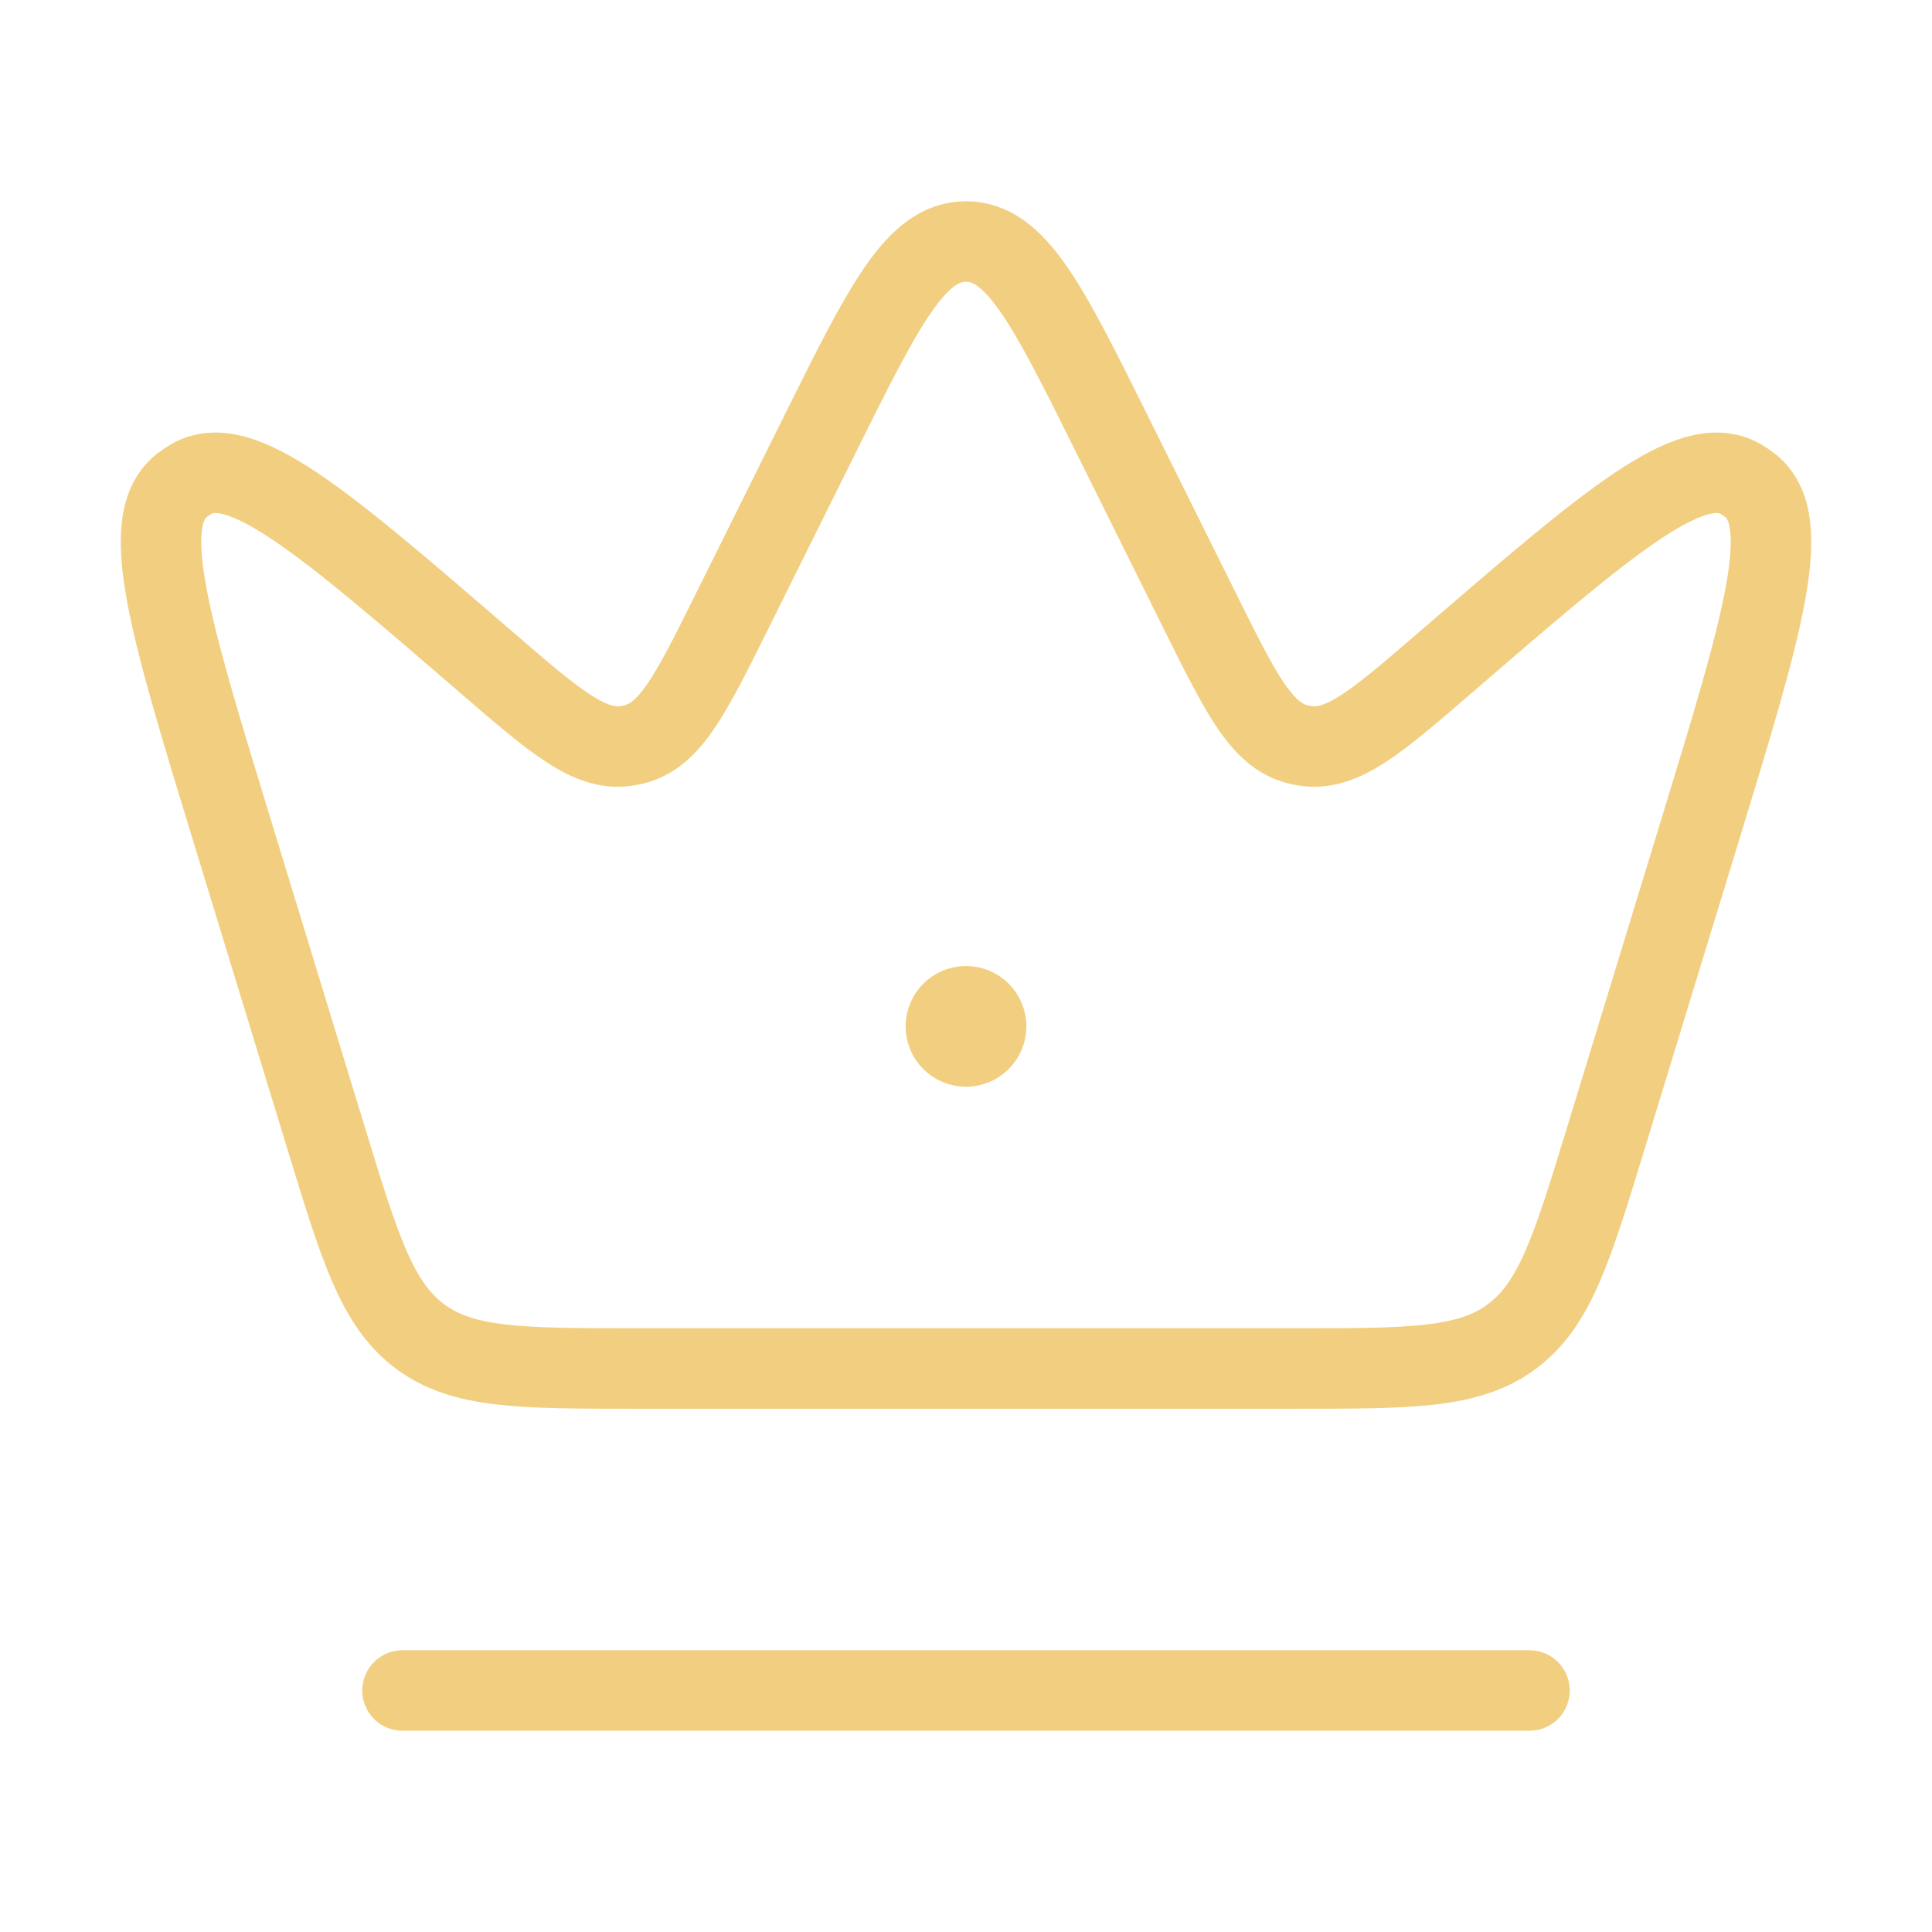
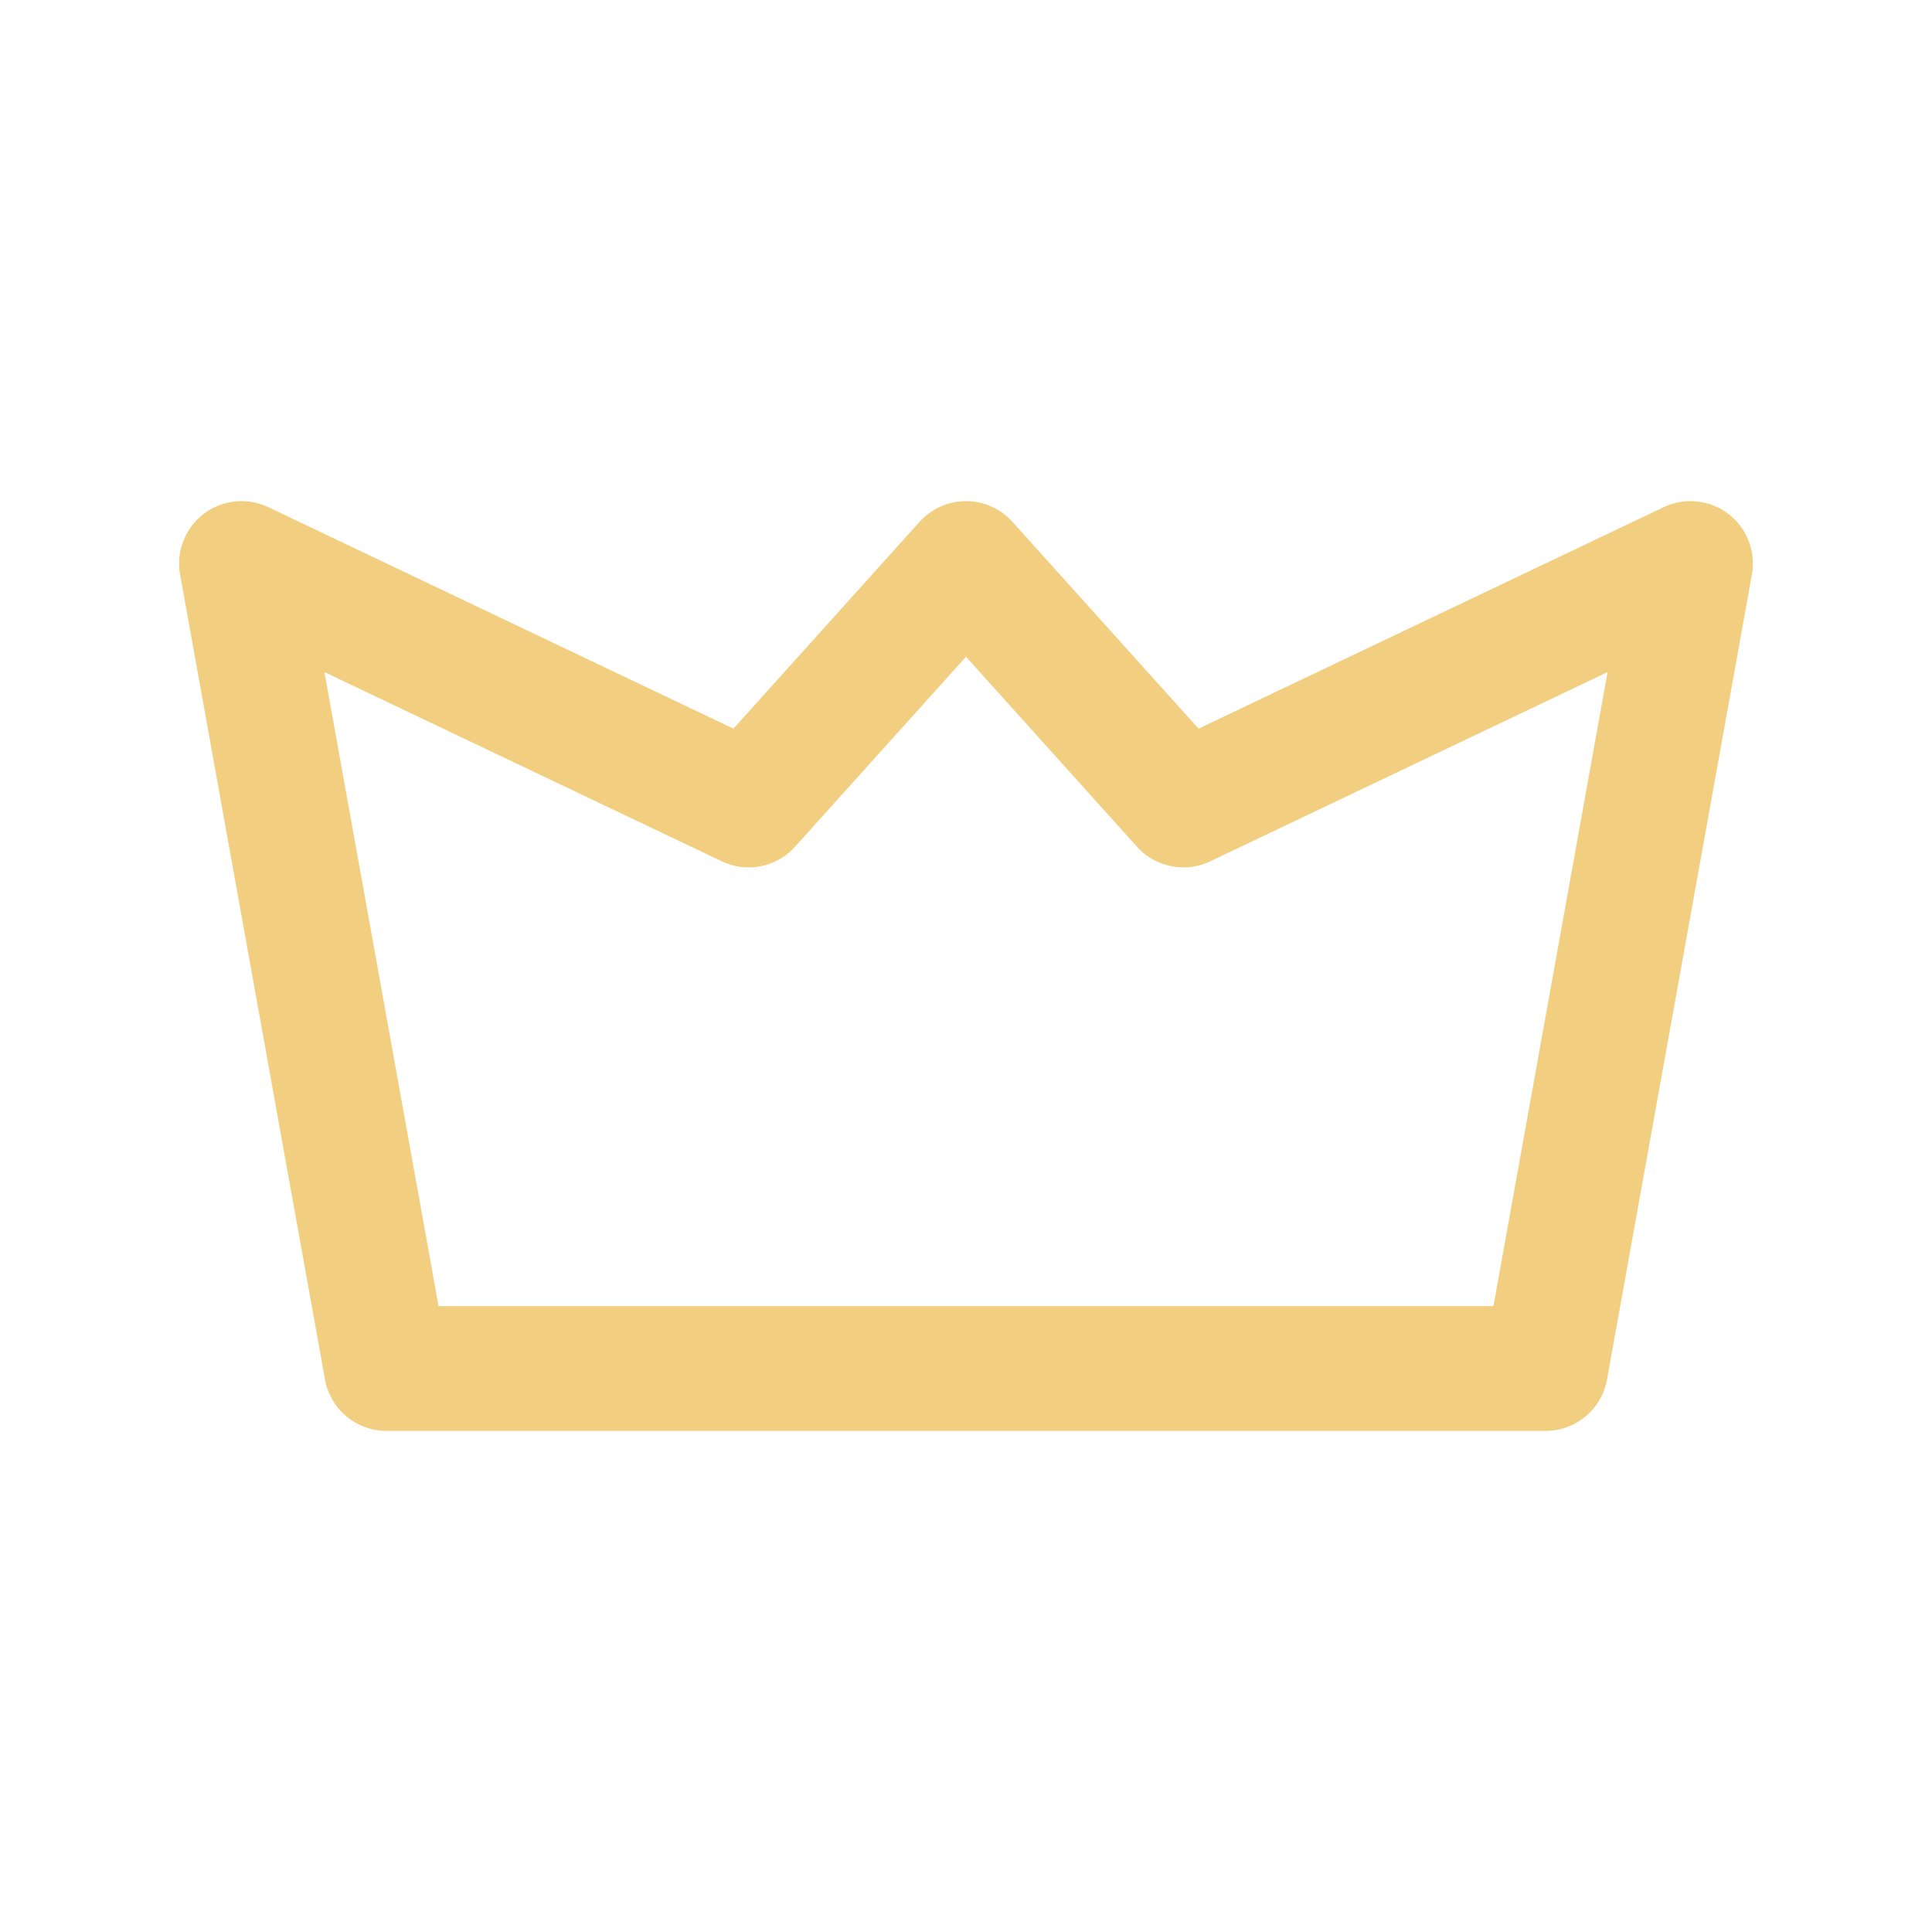
- <svg xmlns="http://www.w3.org/2000/svg" shape-rendering="geometricPrecision" viewBox="0 0 24 24" fill="none" stroke="#f2cf80" stroke-width="1.0" stroke-linecap="round" stroke-linejoin="round">
-   <path d="M5 21H19" stroke="#f2cf80" stroke-linecap="round" stroke-linejoin="round" stroke-width="1.0" />
-   <path d="M12.125 12.75H12M12.25 12.75C12.25 12.888 12.138 13 12 13C11.862 13 11.75 12.888 11.75 12.75C11.75 12.612 11.862 12.5 12 12.5C12.138 12.5 12.25 12.612 12.25 12.75Z" stroke="#f2cf80" stroke-linecap="round" stroke-linejoin="round" stroke-width="1.0" />
-   <path d="M14.915 7.611L13.808 5.382C13.019 3.794 12.625 3 12 3C11.375 3 10.981 3.794 10.192 5.382L9.085 7.611C8.581 8.625 8.329 9.132 7.88 9.246C7.848 9.254 7.817 9.26 7.785 9.265C7.327 9.336 6.899 8.967 6.044 8.229C4.012 6.476 2.997 5.6 2.38 5.949C2.34 5.972 2.302 5.997 2.266 6.025C1.702 6.454 2.095 7.741 2.882 10.315L4.048 14.128C4.471 15.512 4.683 16.204 5.218 16.602C5.753 17 6.473 17 7.911 17L16.089 17C17.527 17 18.247 17 18.782 16.602C19.317 16.204 19.529 15.512 19.952 14.128L21.118 10.315C21.905 7.741 22.298 6.454 21.734 6.025C21.698 5.997 21.66 5.972 21.62 5.949C21.003 5.6 19.988 6.476 17.956 8.229C17.101 8.967 16.673 9.336 16.215 9.265C16.183 9.26 16.151 9.254 16.12 9.246C15.671 9.132 15.419 8.625 14.915 7.611Z" stroke="#f2cf80" stroke-linecap="round" stroke-linejoin="round" stroke-width="1.0" />
+ <svg xmlns="http://www.w3.org/2000/svg" shape-rendering="geometricPrecision" width="24" height="24" viewBox="0 0 24 24" stroke-width="1.55" fill="none">
+   <path d="M19.2 17L21 7L14.7 10L12 7L9.3 10L3 7L4.8 17H19.2Z" stroke="#f2cf80" stroke-linecap="round" stroke-linejoin="round" />
</svg>
